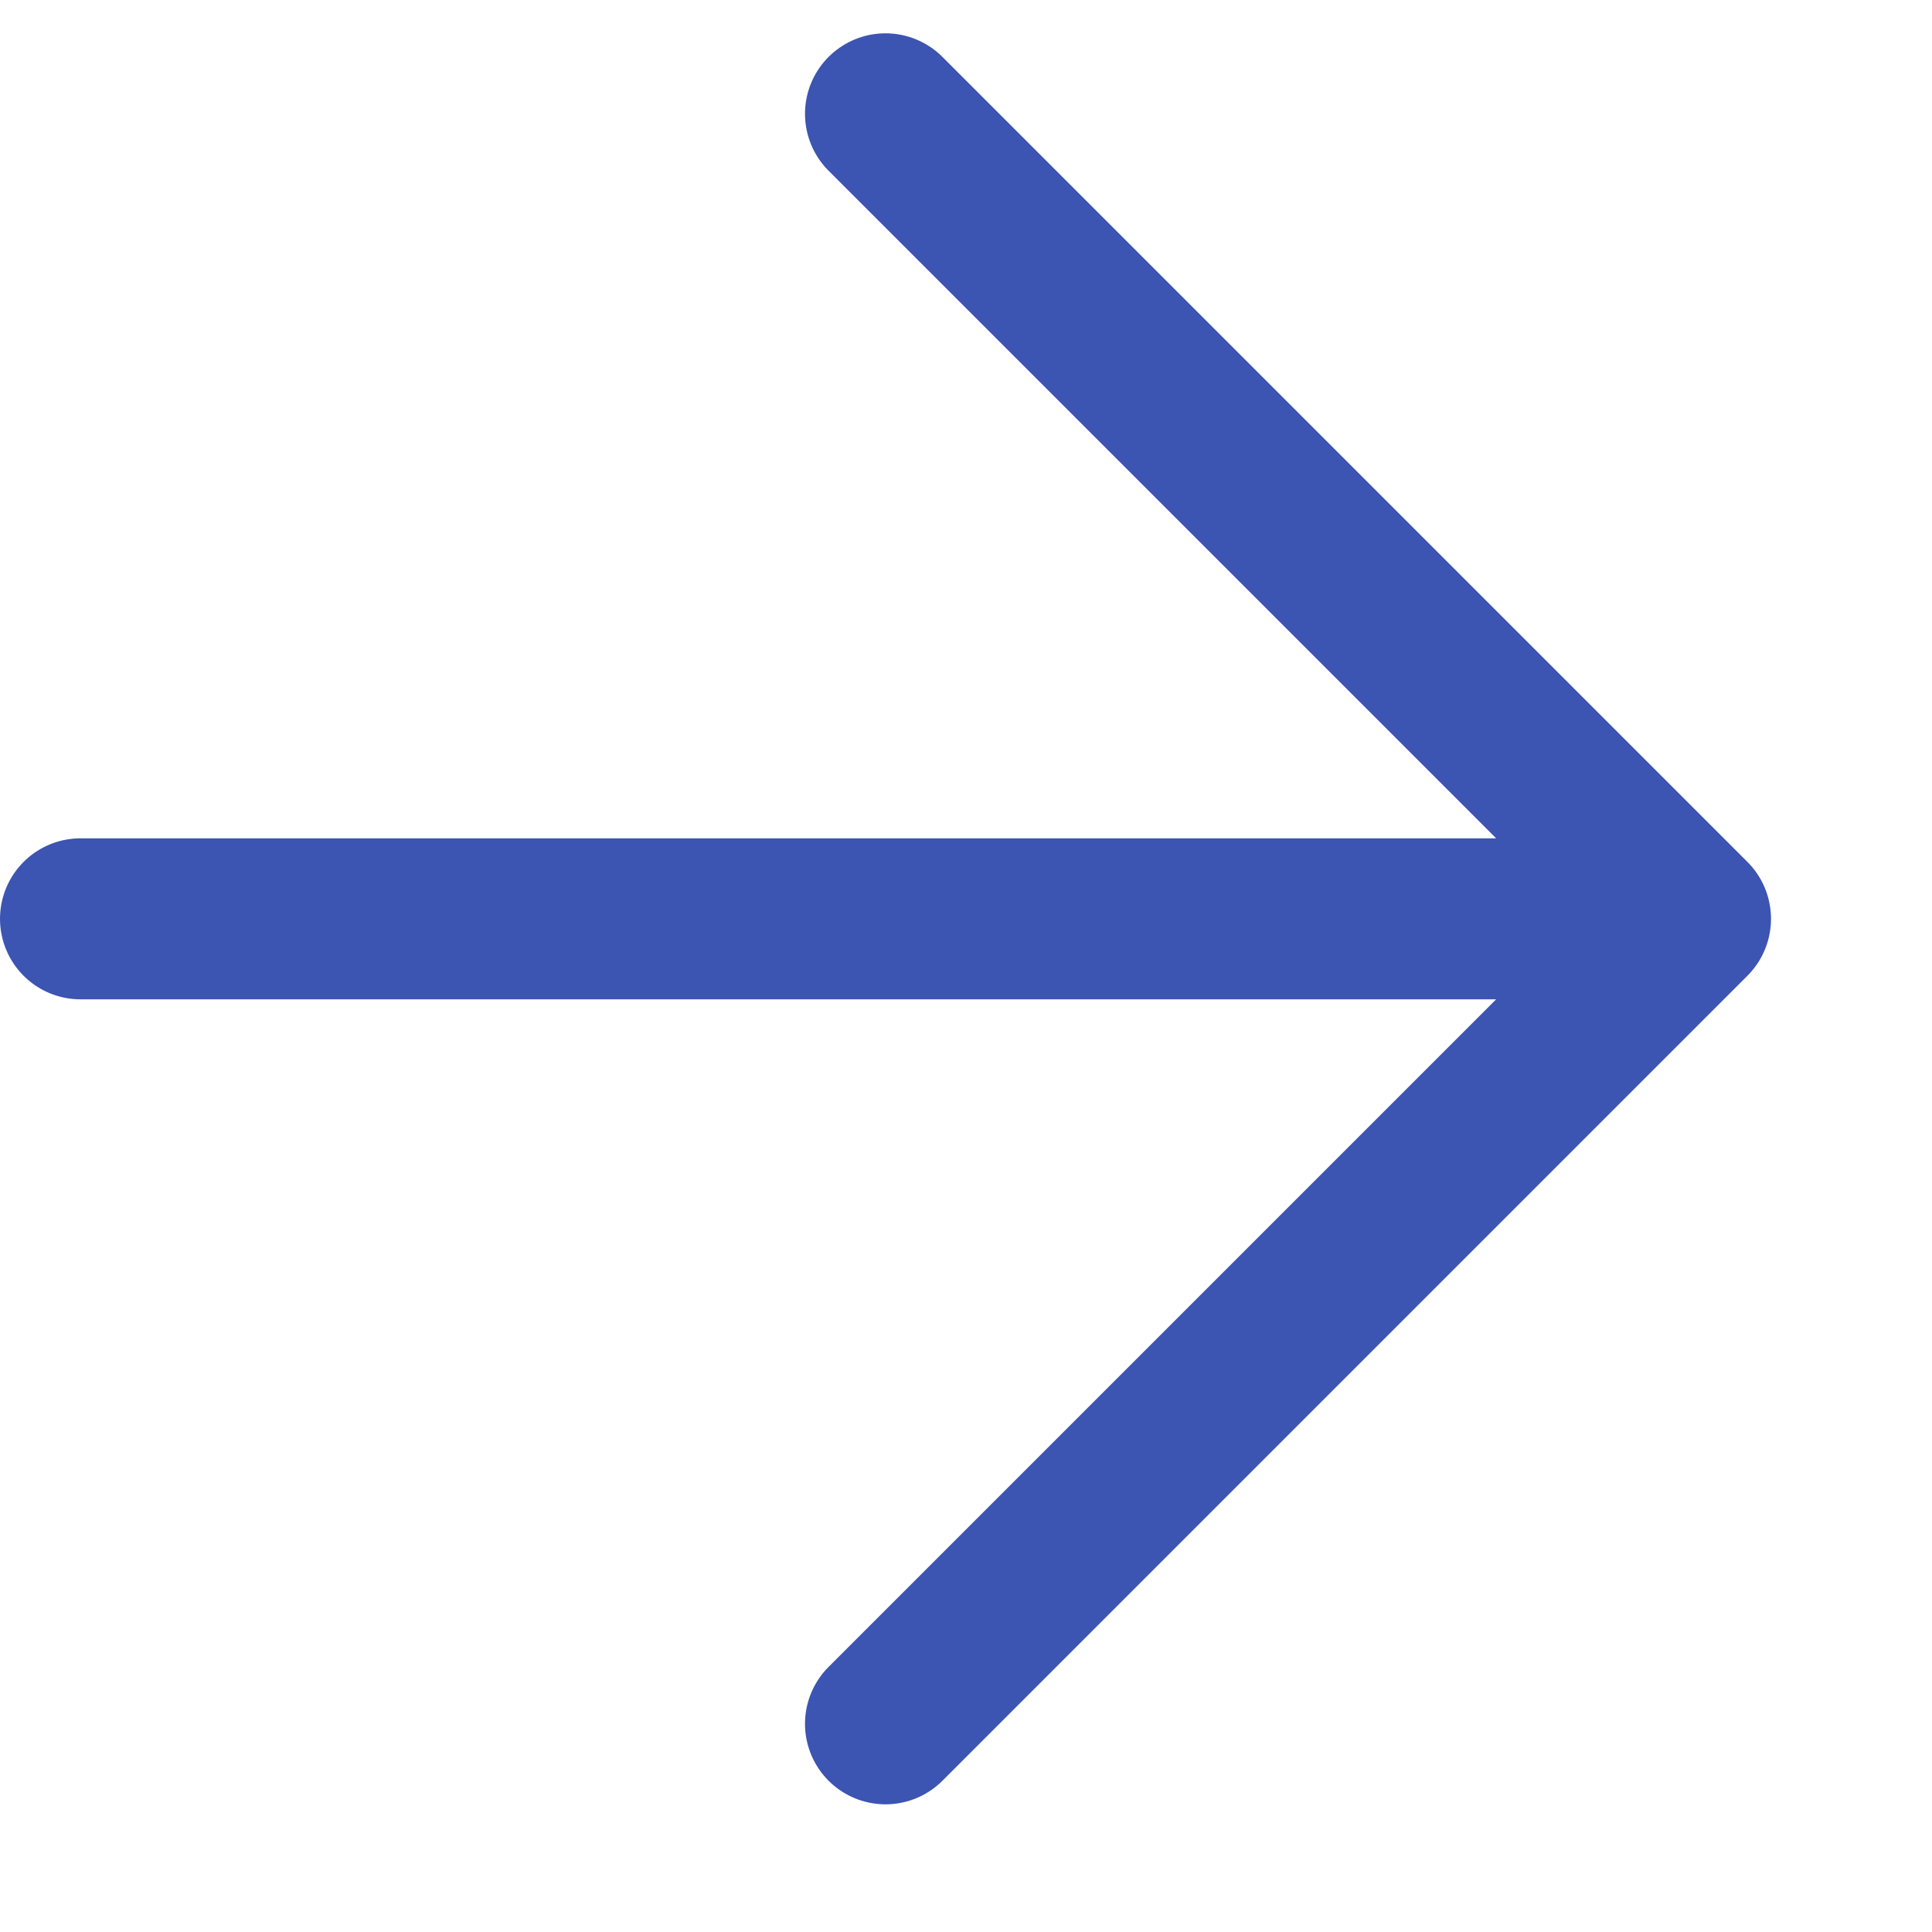
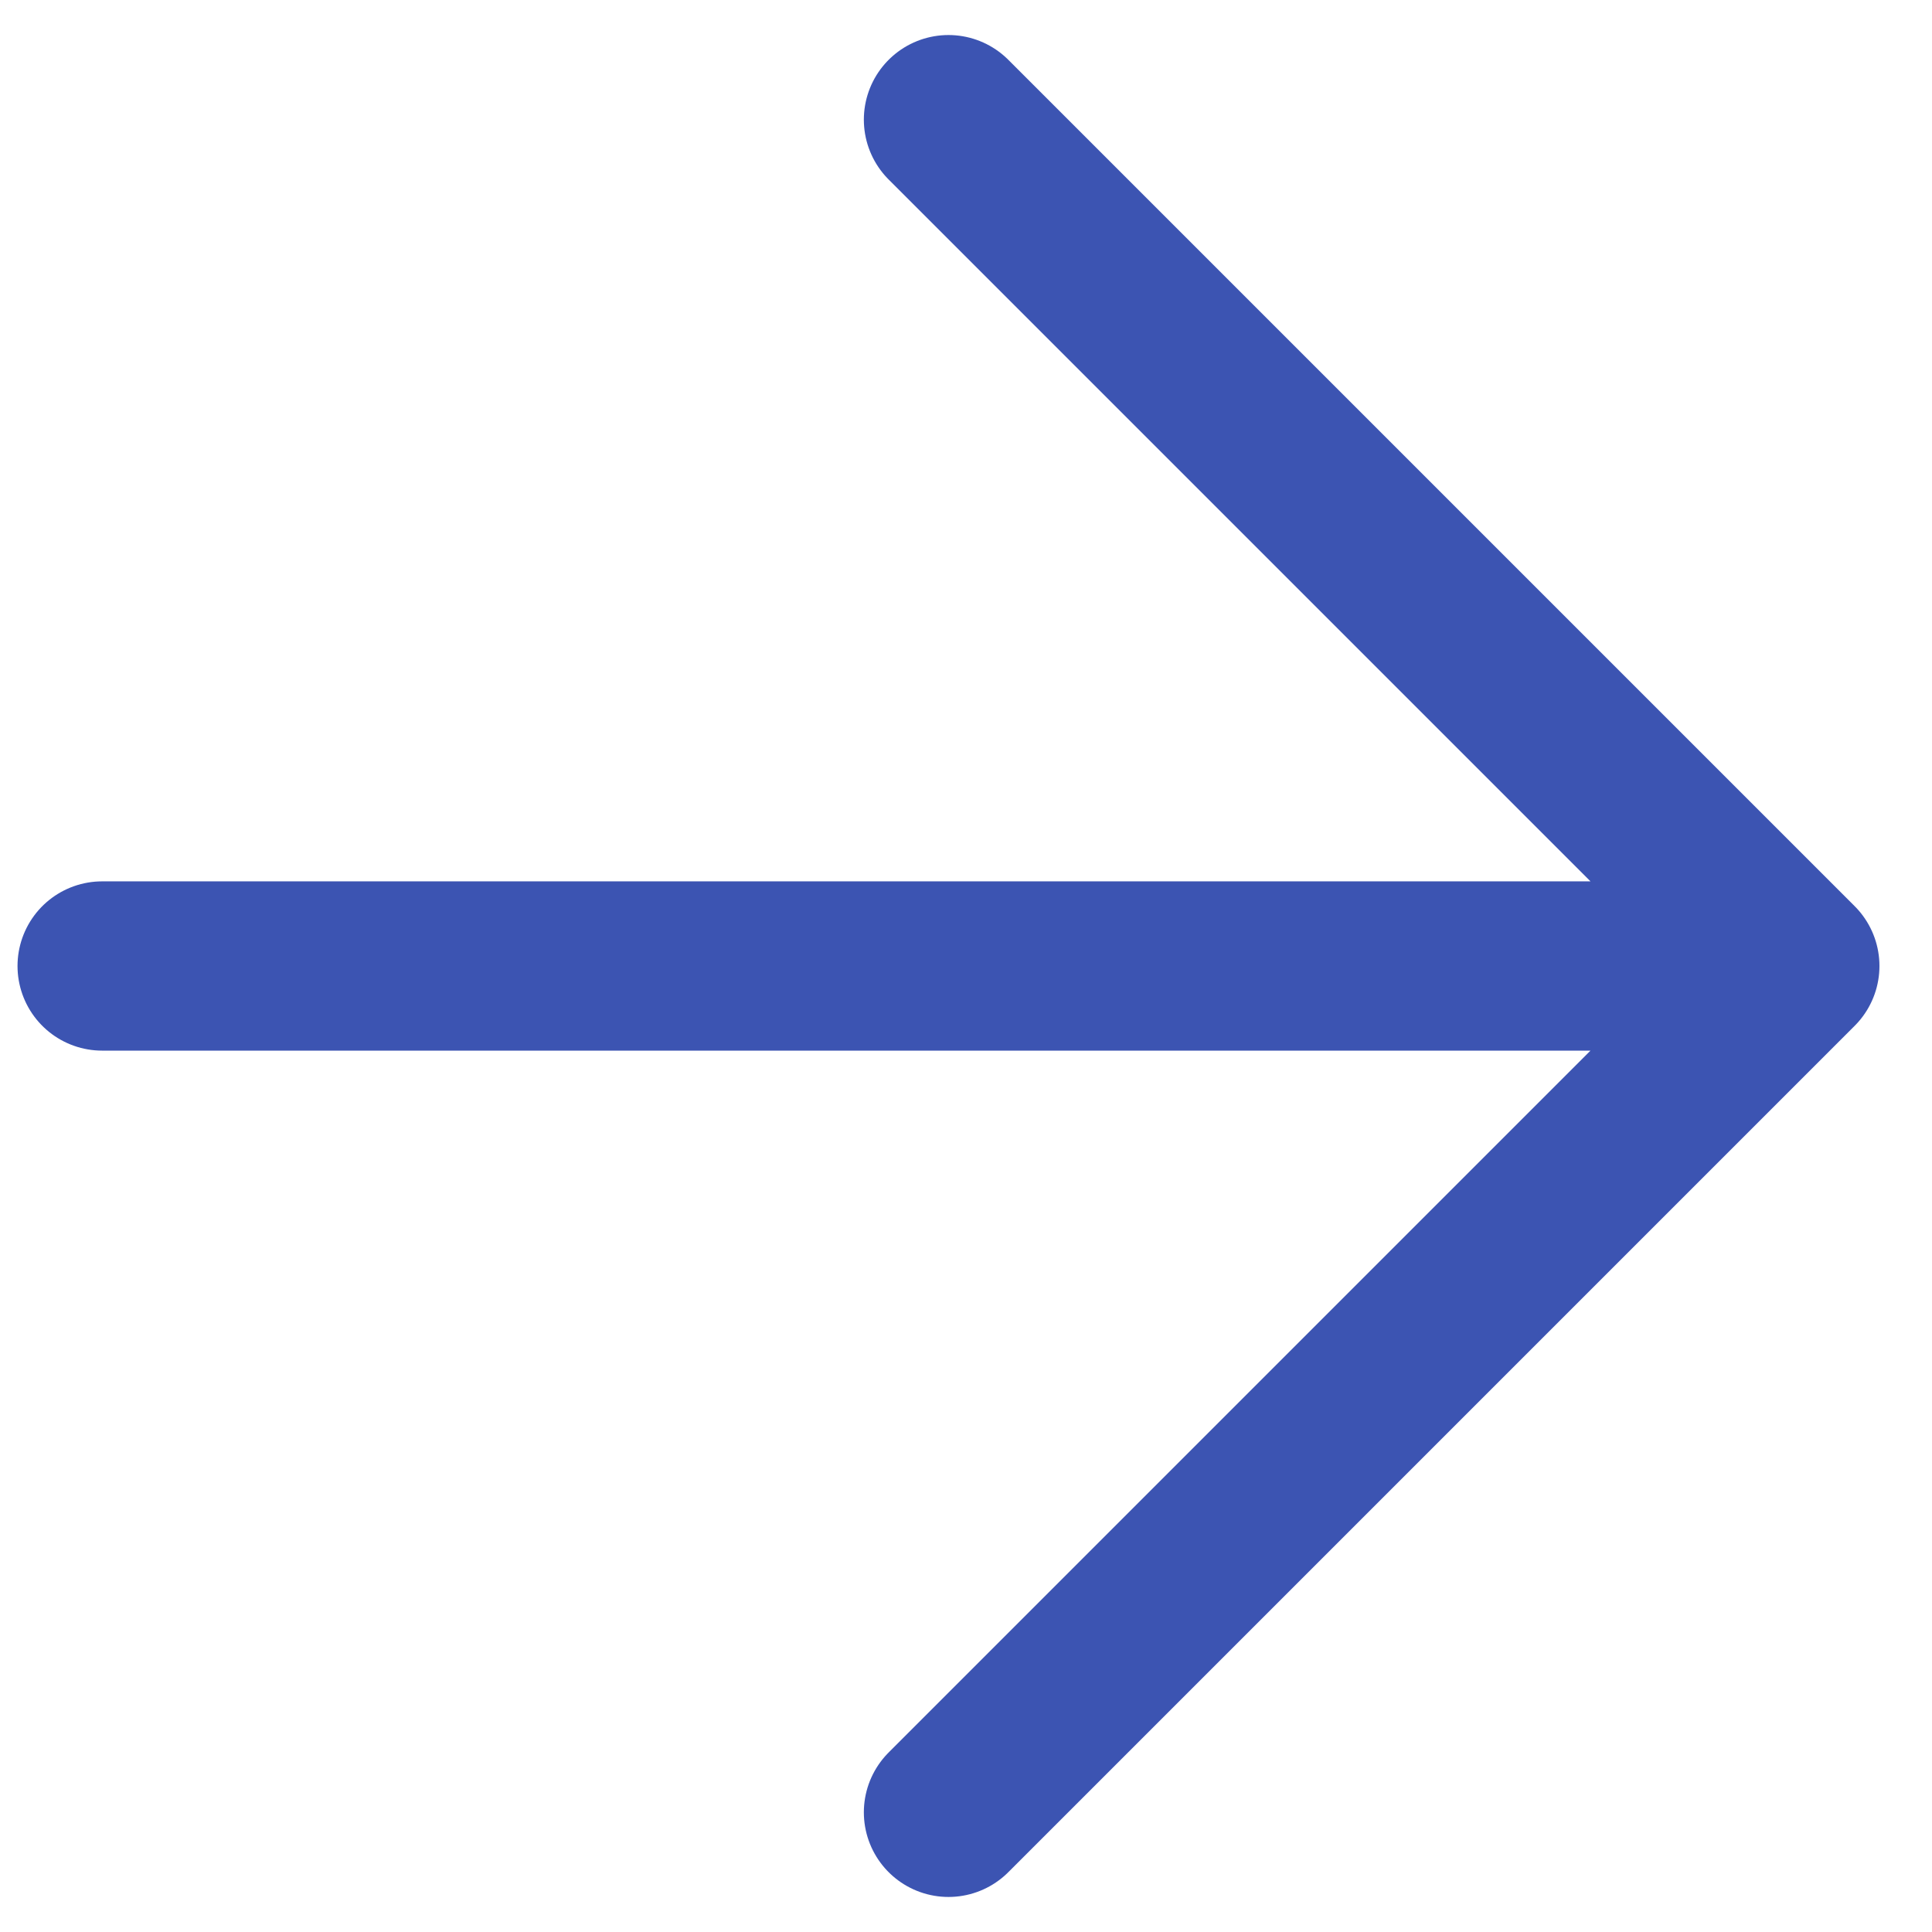
- <svg xmlns="http://www.w3.org/2000/svg" width="12" height="12" viewBox="0 0 12 12">
+ <svg xmlns="http://www.w3.org/2000/svg" width="12" height="12" viewBox="0 0 11.207 11.414">
  <path id="Path_2014" data-name="Path 2014" d="M92,657h10m0,0-5,5m5-5-5-5" transform="translate(-91.5 -651.293)" fill="none" stroke="#3c54b2" stroke-linecap="round" stroke-linejoin="round" stroke-width="1" />
</svg>
